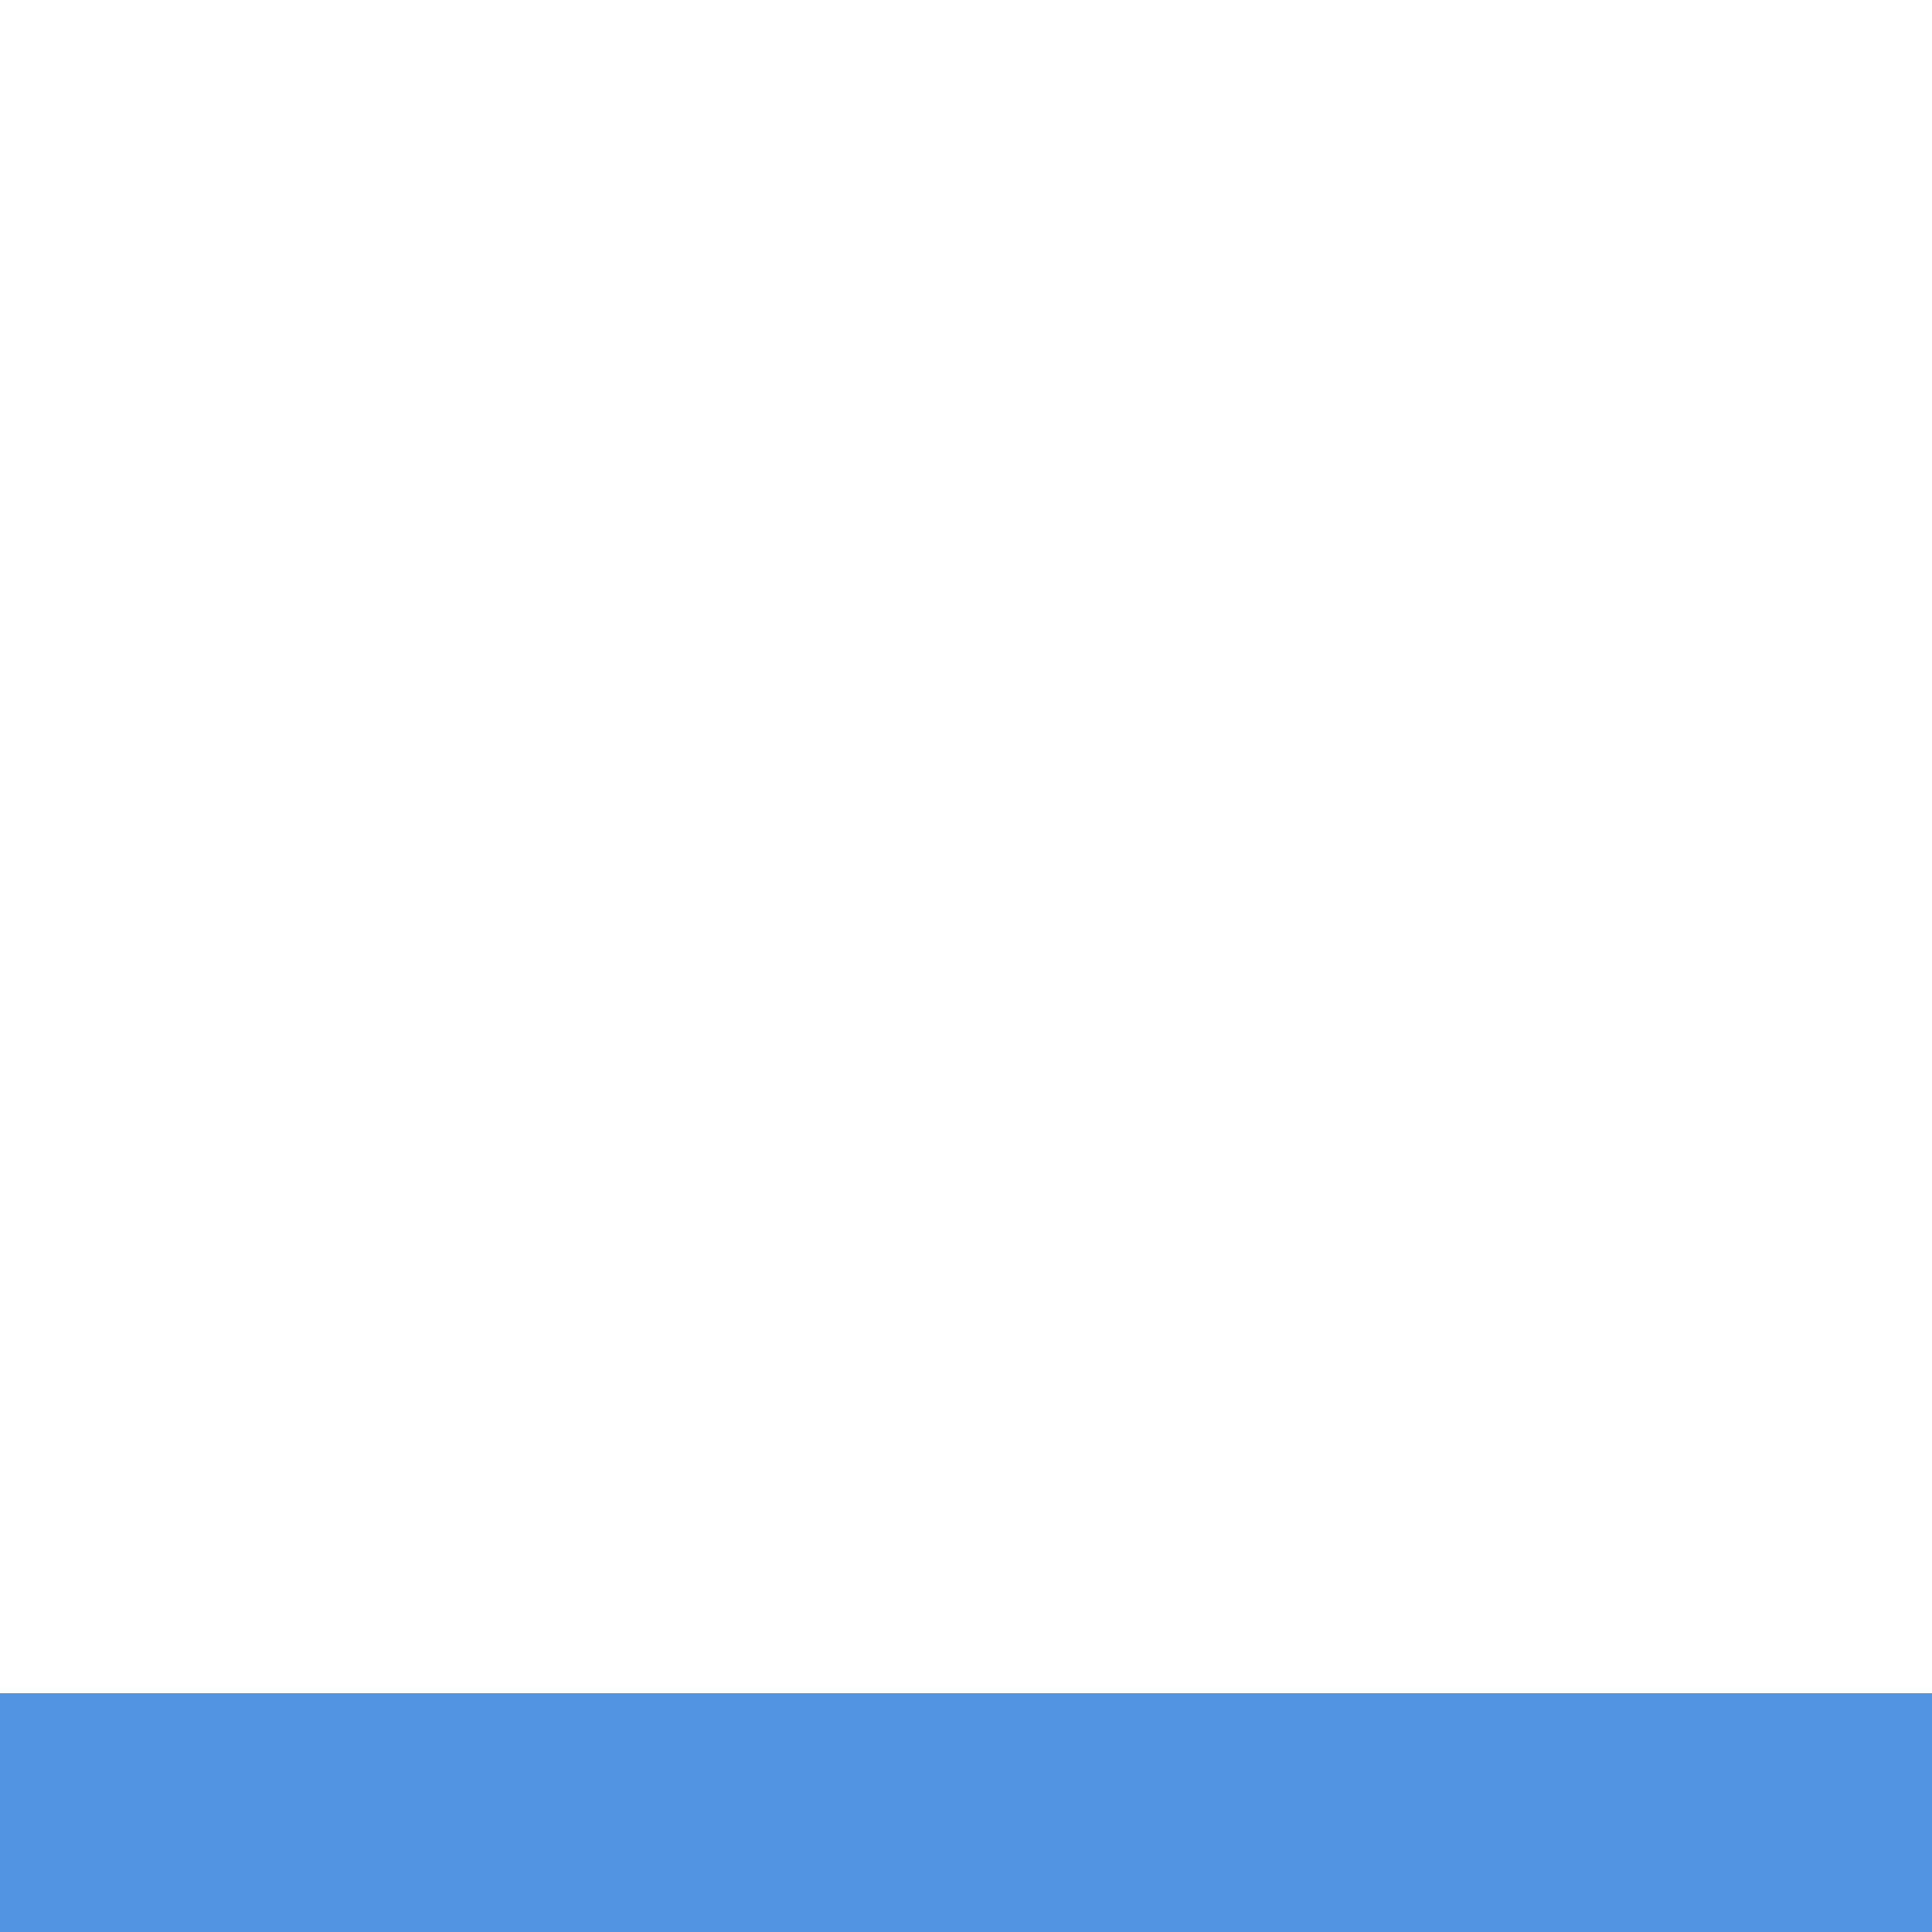
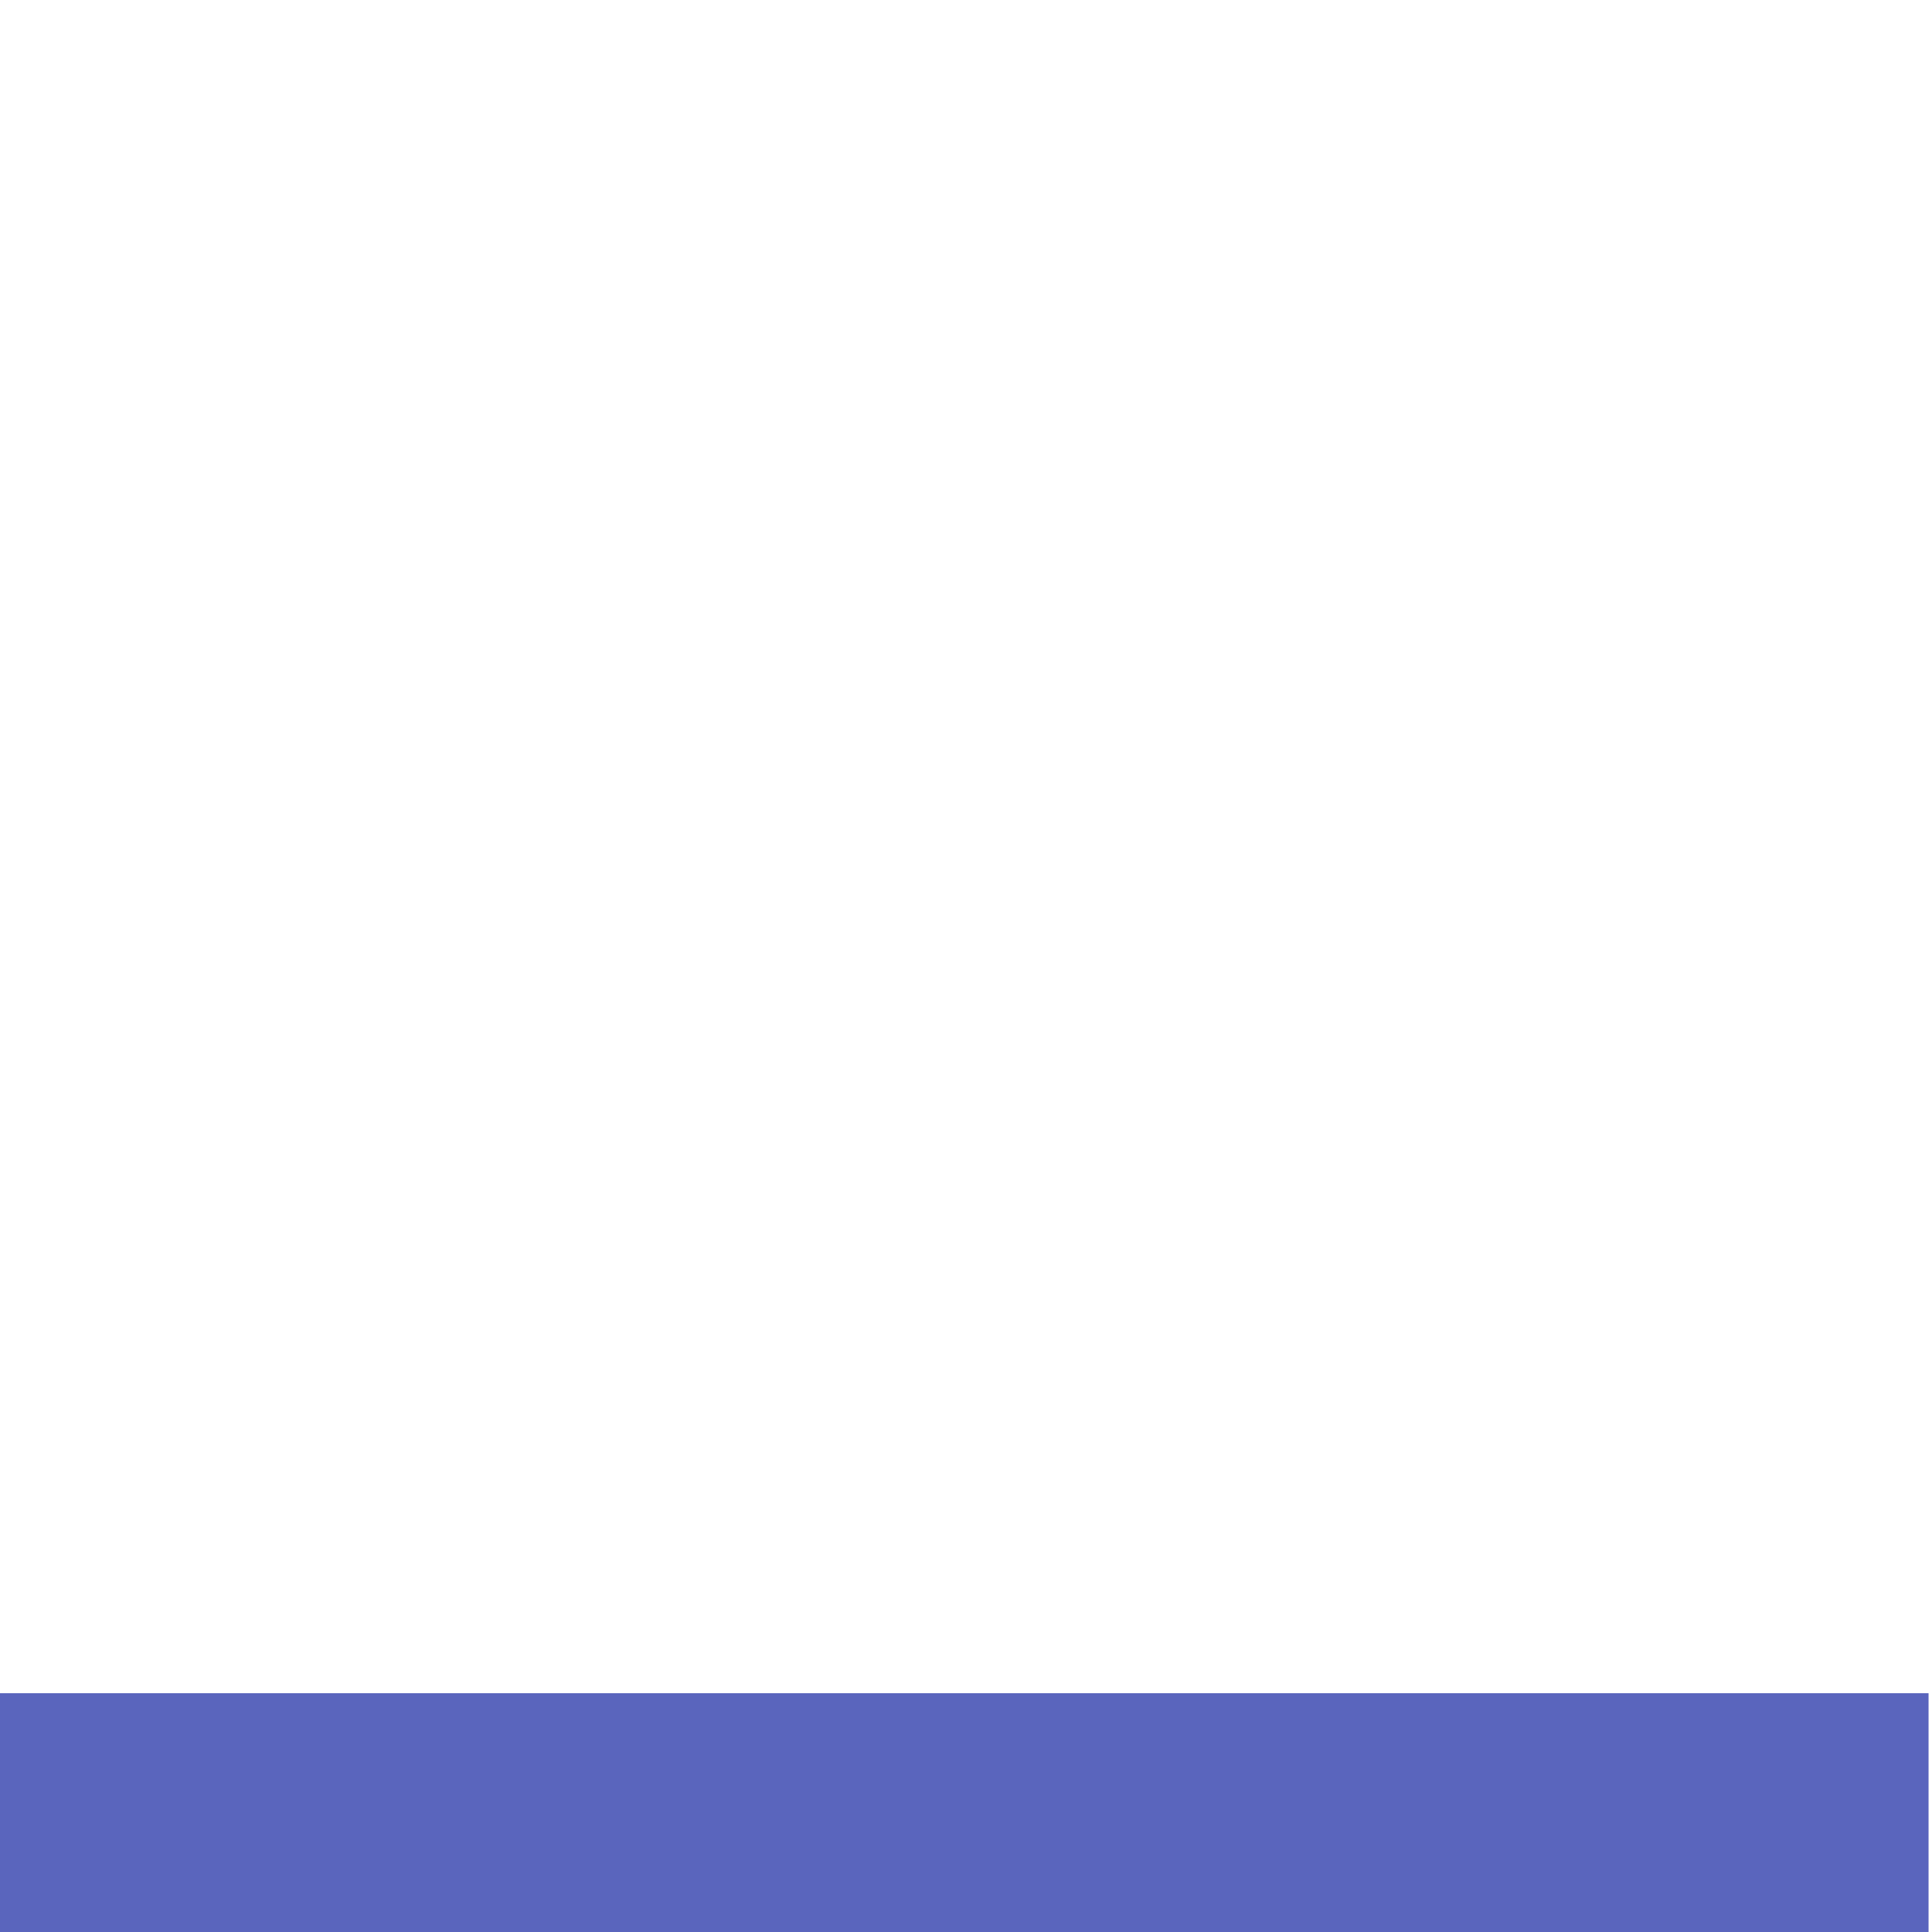
<svg xmlns="http://www.w3.org/2000/svg" xmlns:ns1="http://www.openswatchbook.org/uri/2009/osb" width="32" height="32" viewBox="0 0 32 32" id="svg6621" version="1.1">
  <defs id="defs6623">
    <linearGradient id="linearGradient5607" ns1:paint="solid">
      <stop style="stop-color:#000000;stop-opacity:1;" offset="0" id="stop5609" />
    </linearGradient>
    <linearGradient id="linearGradient4159" ns1:paint="solid">
      <stop style="stop-color:#0000ff;stop-opacity:1;" offset="0" id="stop4161" />
    </linearGradient>
  </defs>
  <g id="layer1" transform="translate(0,-1020.362)">
-     <rect style="opacity:1;fill:#5294e2;fill-opacity:1;fill-rule:evenodd;stroke:none;stroke-width:1.197px;stroke-linecap:butt;stroke-linejoin:miter;stroke-opacity:1" id="rect4157" width="32.031" height="4" x="0" y="1048.407" rx="1.55" ry="0" />
+     <rect style="opacity:1;fill:#5a65bd;fill-opacity:1;fill-rule:evenodd;stroke:none;stroke-width:1.197px;stroke-linecap:butt;stroke-linejoin:miter;stroke-opacity:1" id="rect4157" width="32.031" height="4" x="-0.088" y="1048.407" rx="1.55" ry="0" />
  </g>
</svg>
